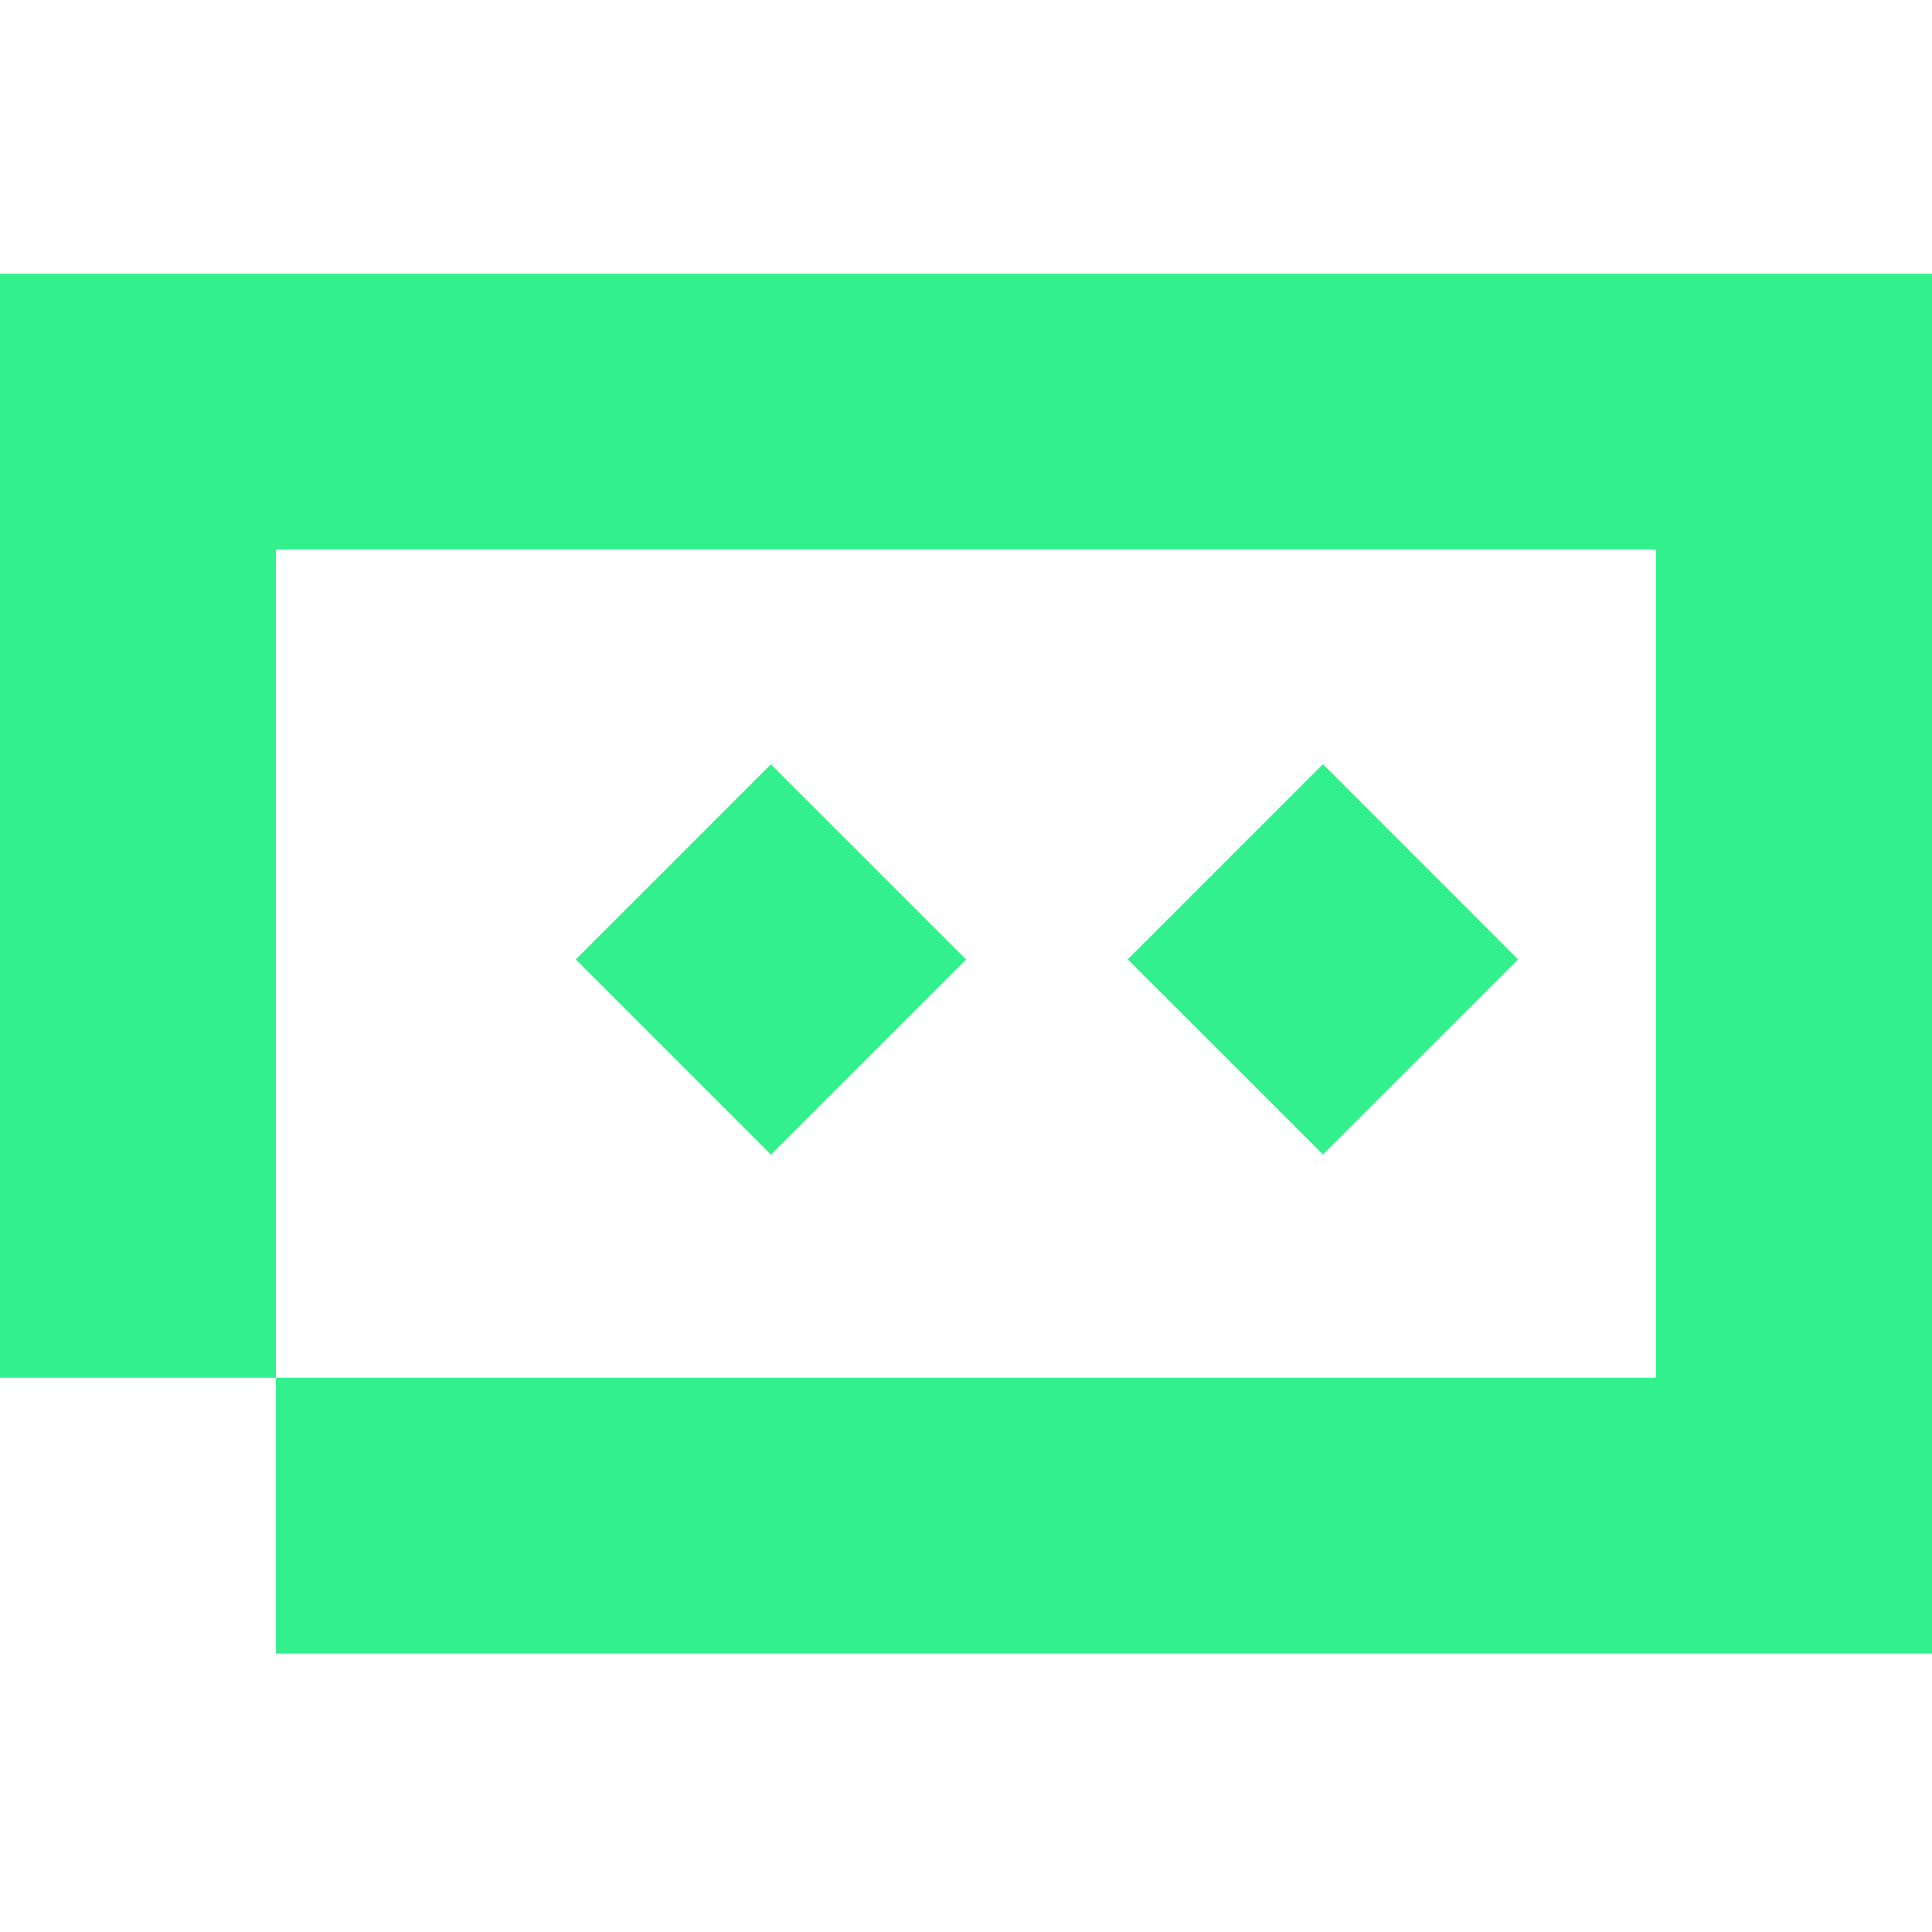
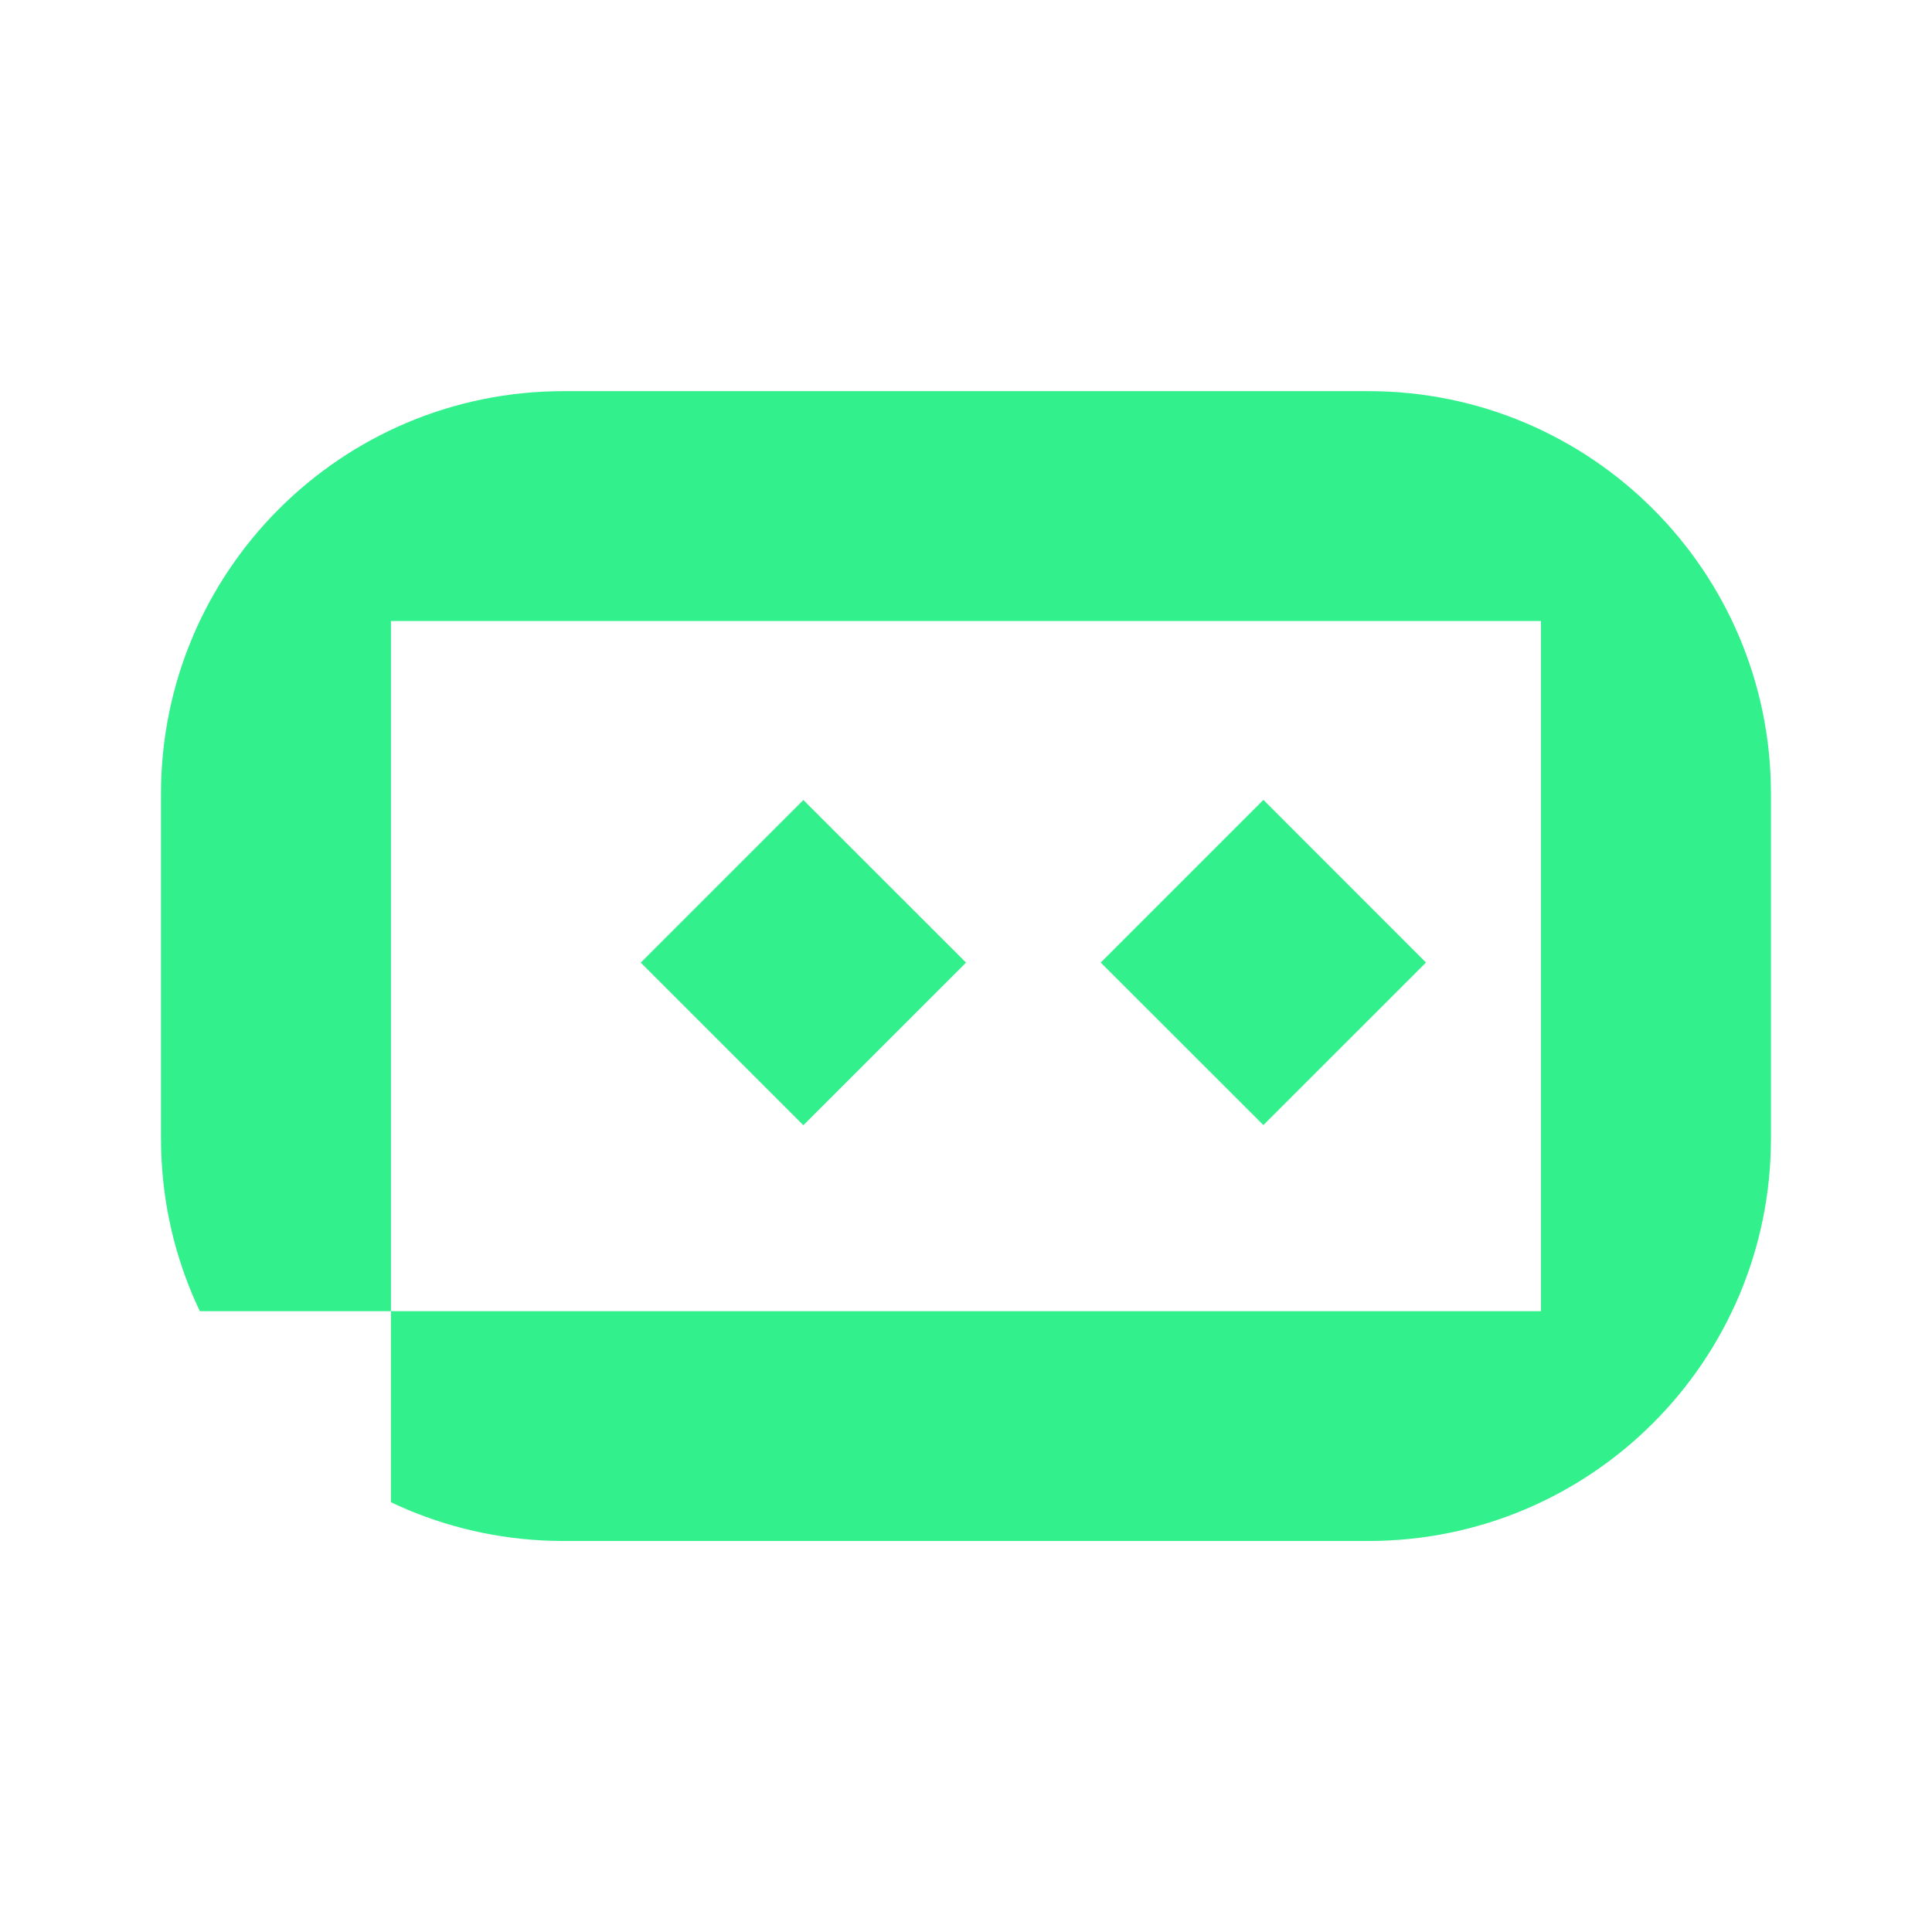
- <svg xmlns="http://www.w3.org/2000/svg" height="1em" style="flex:none;line-height:1" viewBox="0 0 24 24" width="1em">
-   <path d="M24 20.541H3.428v-3.426H0V3.4h24V20.54zM3.428 17.115h17.144V6.827H3.428v10.288zm8.573-5.196l-2.425 2.424-2.424-2.424 2.424-2.424 2.425 2.424zm6.857-.001l-2.424 2.423-2.425-2.423 2.425-2.425 2.424 2.425z" fill="#32F08C" />
+ <svg xmlns="http://www.w3.org/2000/svg" width="24" height="24" viewBox="0 0 24 24">
+   <defs>
+     <clipPath id="trae-rounded">
+       <rect x="0" y="3.4" width="24" height="17.141" rx="6" ry="6" />
+     </clipPath>
+   </defs>
+   <g transform="translate(2 2.0258) scale(0.8333)">
+     <g clip-path="url(#trae-rounded)">
+       <path d="M24 20.541H3.428v-3.426H0V3.4h24V20.54zM3.428 17.115h17.144V6.827H3.428v10.288zm8.573-5.196l-2.425 2.424-2.424-2.424 2.424-2.424 2.425 2.424zm6.857-.001l-2.424 2.423-2.425-2.423 2.425-2.425 2.424 2.425z" fill="#32F08C" />
+     </g>
+   </g>
</svg>
